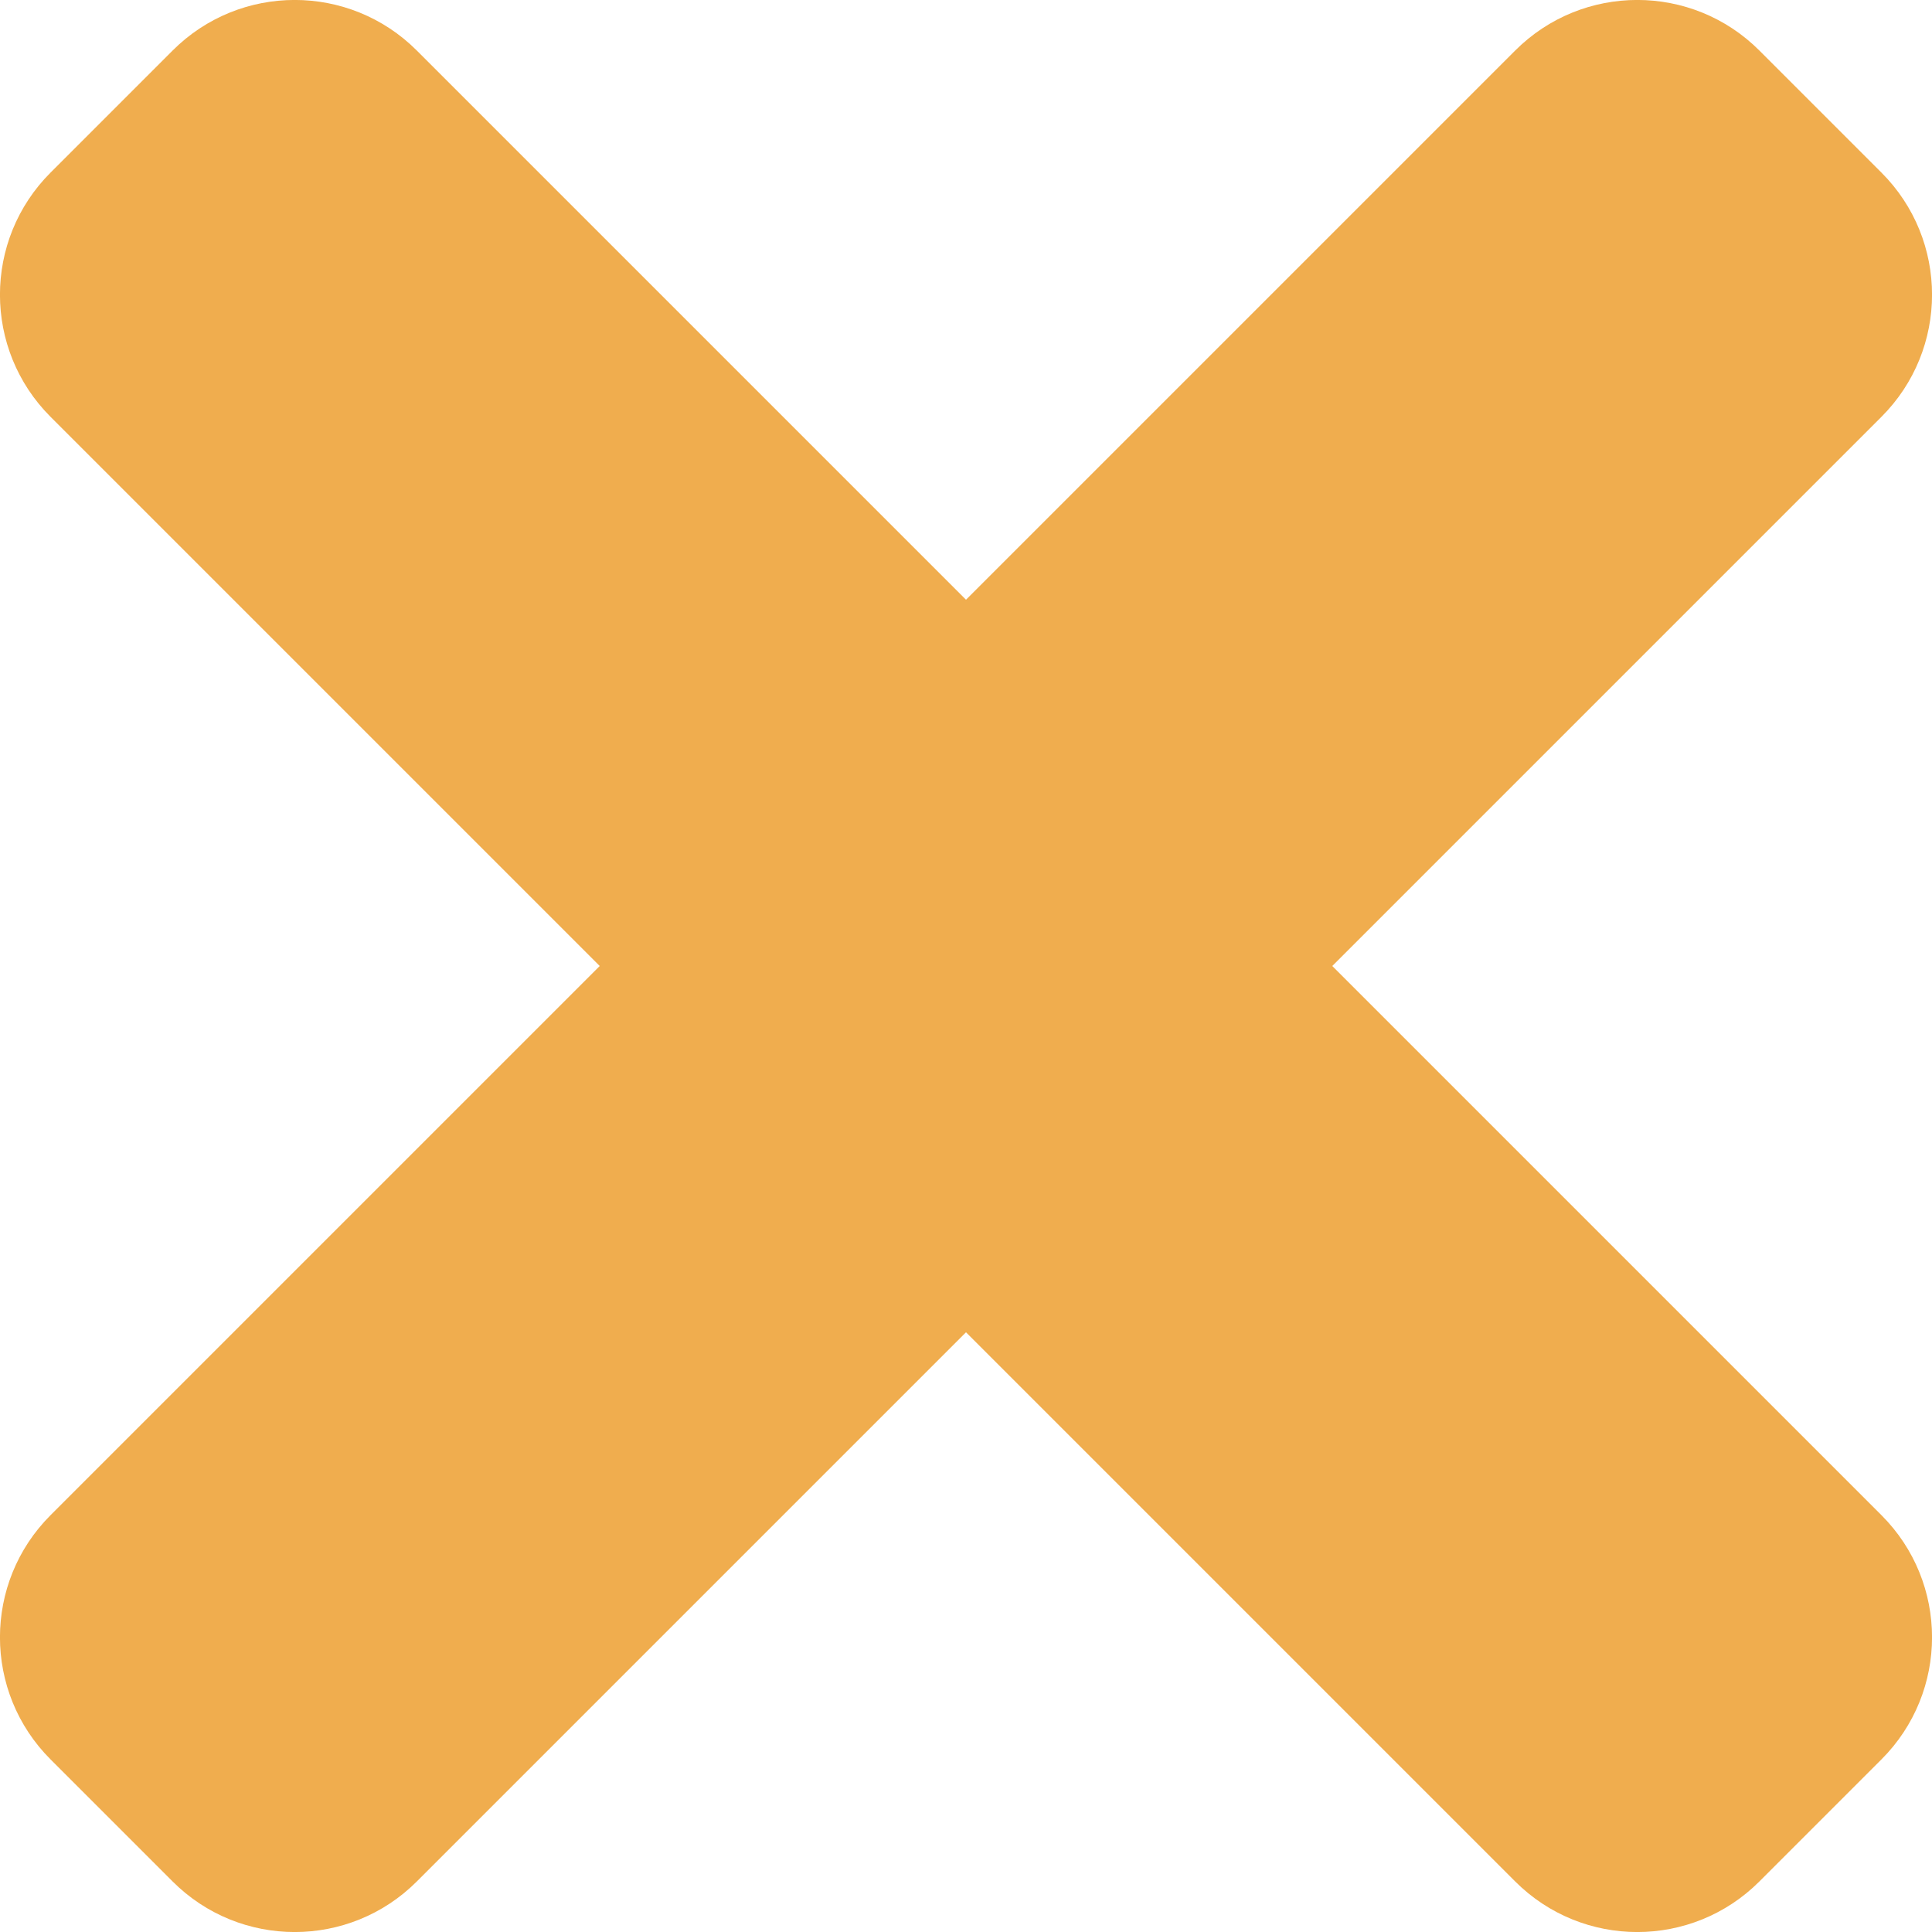
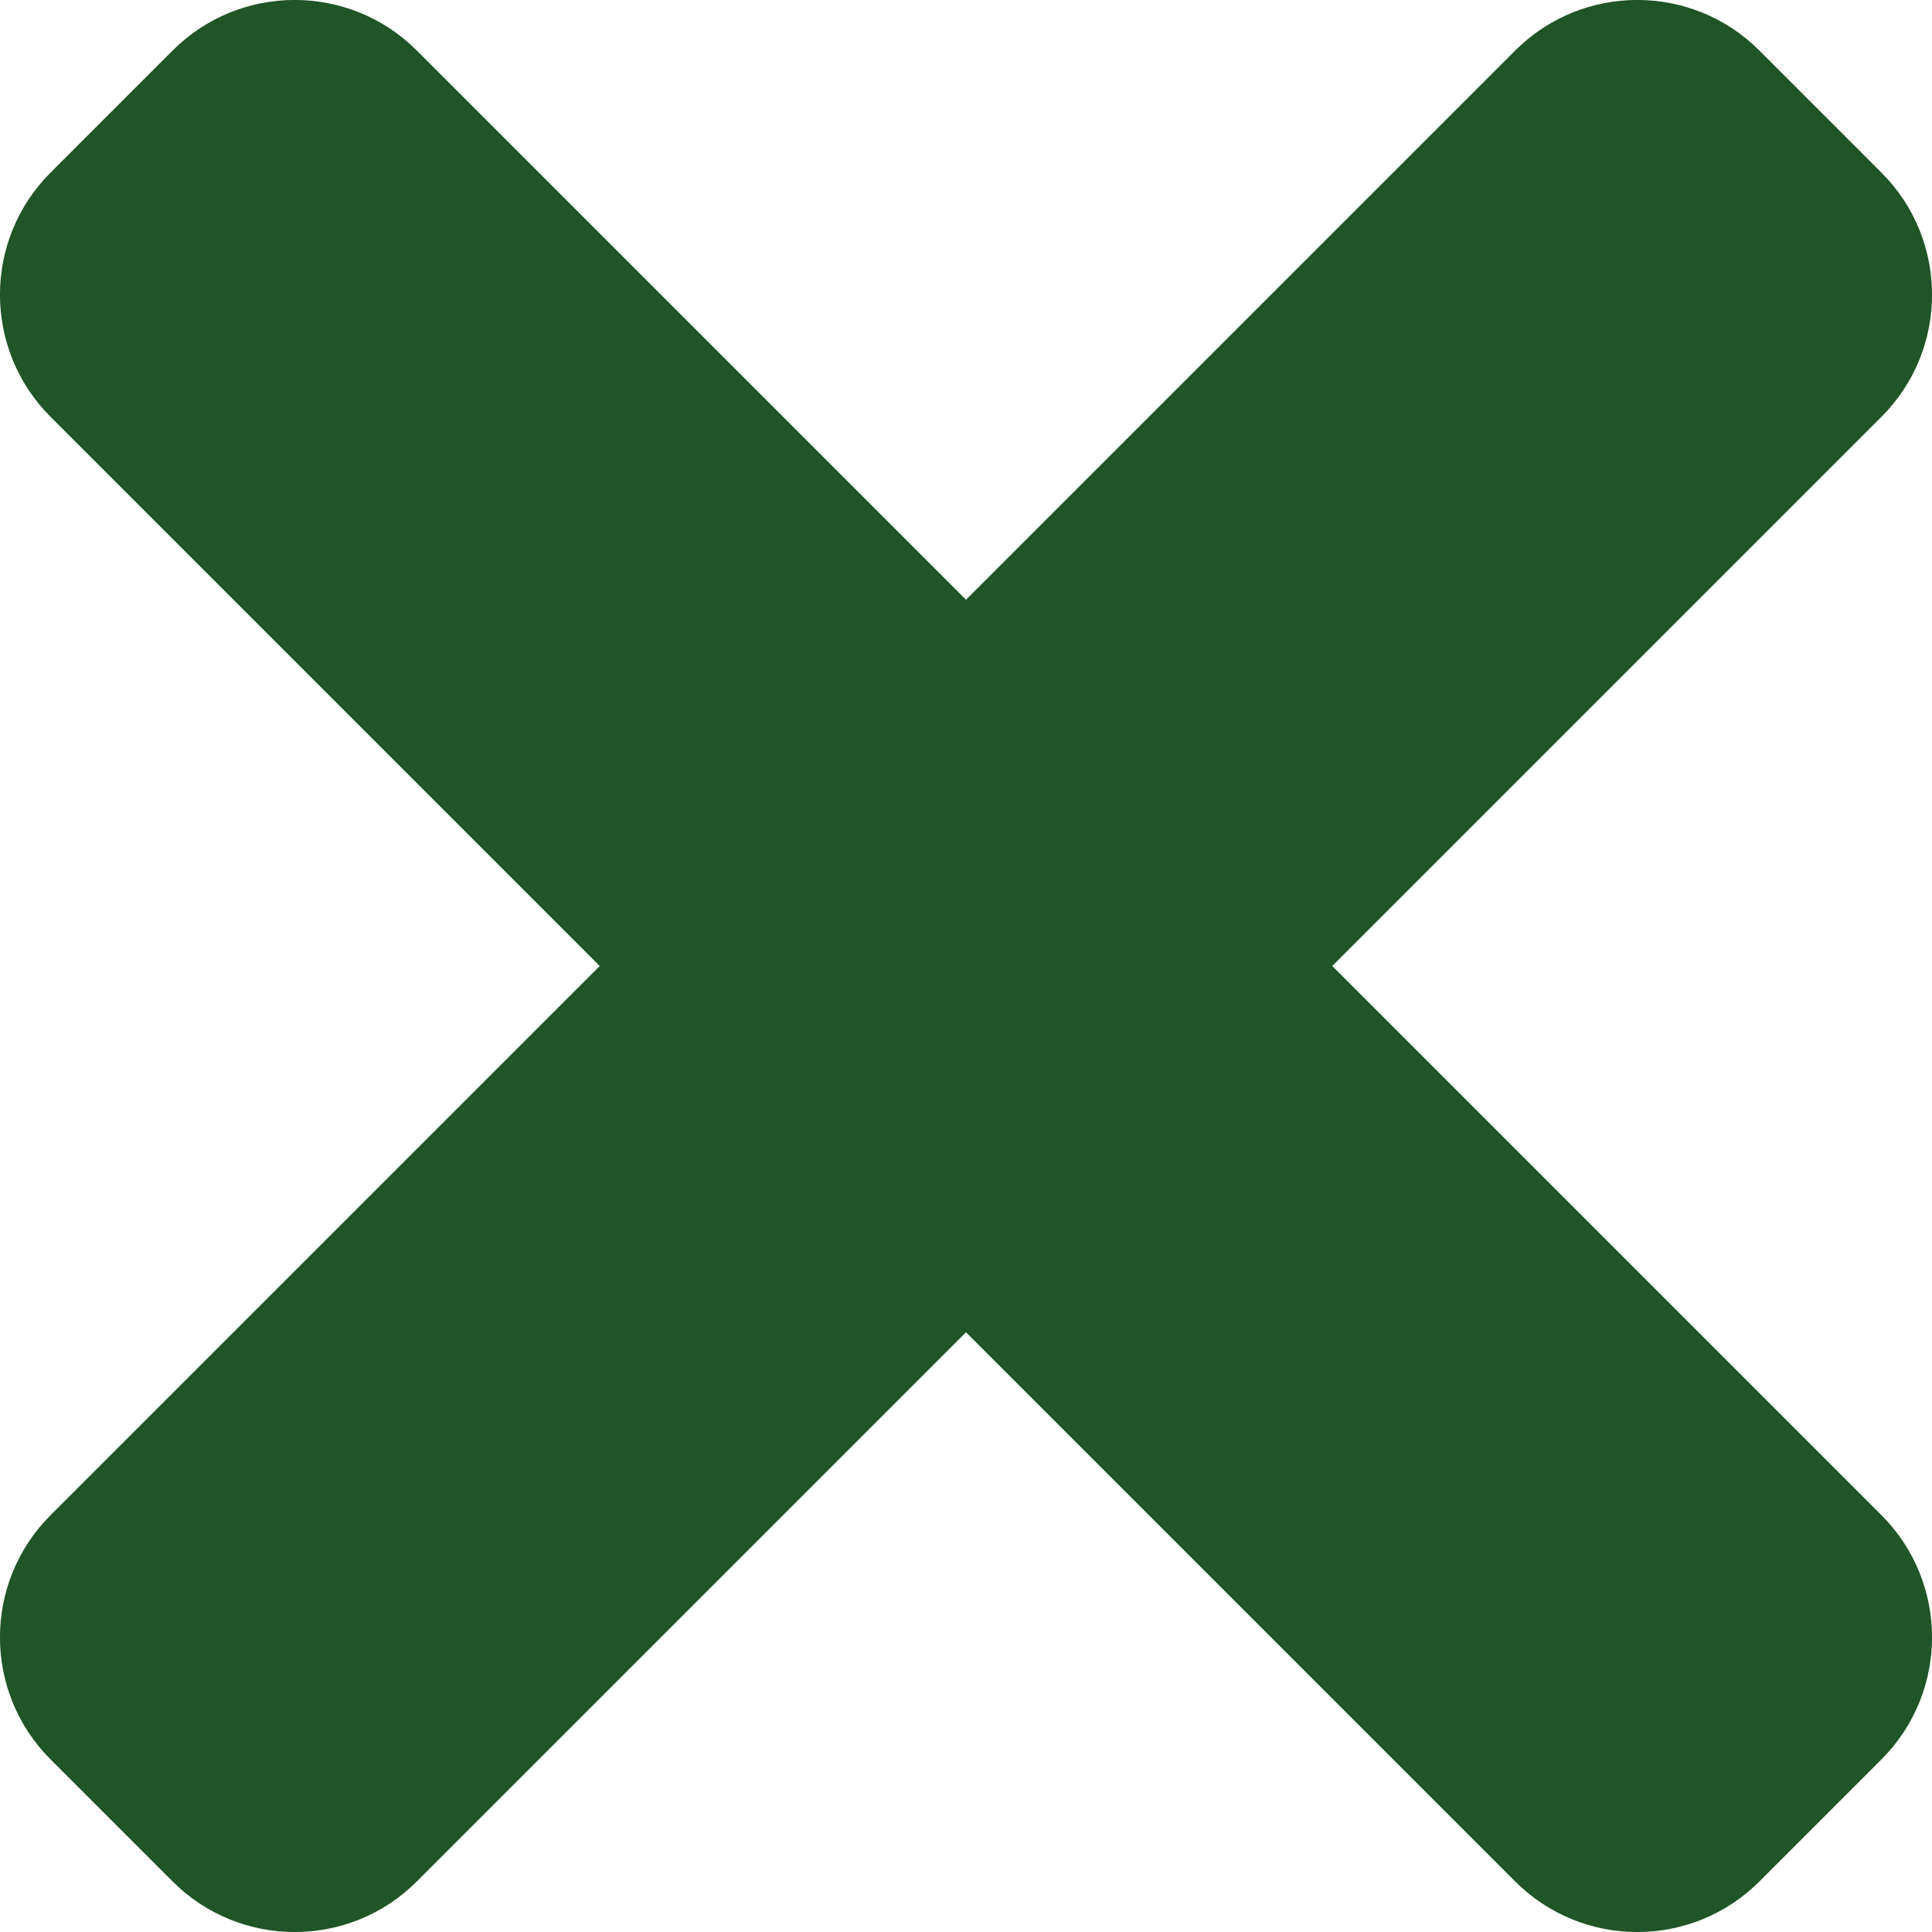
<svg xmlns="http://www.w3.org/2000/svg" width="12" height="12" viewBox="0 0 12 12" fill="none">
-   <path d="M8.275 6L11.686 2.589C12.105 2.17 12.105 1.491 11.686 1.072L10.928 0.314C10.509 -0.105 9.83 -0.105 9.411 0.314L6 3.725L2.589 0.314C2.17 -0.105 1.491 -0.105 1.072 0.314L0.314 1.072C-0.105 1.491 -0.105 2.17 0.314 2.589L3.725 6L0.314 9.411C-0.105 9.83 -0.105 10.509 0.314 10.928L1.072 11.686C1.491 12.105 2.17 12.105 2.589 11.686L6 8.275L9.411 11.686C9.83 12.105 10.509 12.105 10.928 11.686L11.686 10.928C12.105 10.509 12.105 9.83 11.686 9.411L8.275 6Z" fill="#F0AD4E" />
+   <path d="M8.275 6L11.686 2.589C12.105 2.17 12.105 1.491 11.686 1.072L10.928 0.314C10.509 -0.105 9.83 -0.105 9.411 0.314L6 3.725L2.589 0.314C2.17 -0.105 1.491 -0.105 1.072 0.314L0.314 1.072C-0.105 1.491 -0.105 2.17 0.314 2.589L3.725 6L0.314 9.411C-0.105 9.83 -0.105 10.509 0.314 10.928L1.072 11.686C1.491 12.105 2.17 12.105 2.589 11.686L6 8.275L9.411 11.686C9.83 12.105 10.509 12.105 10.928 11.686L11.686 10.928C12.105 10.509 12.105 9.83 11.686 9.411L8.275 6Z" fill="#205527" />
</svg>
